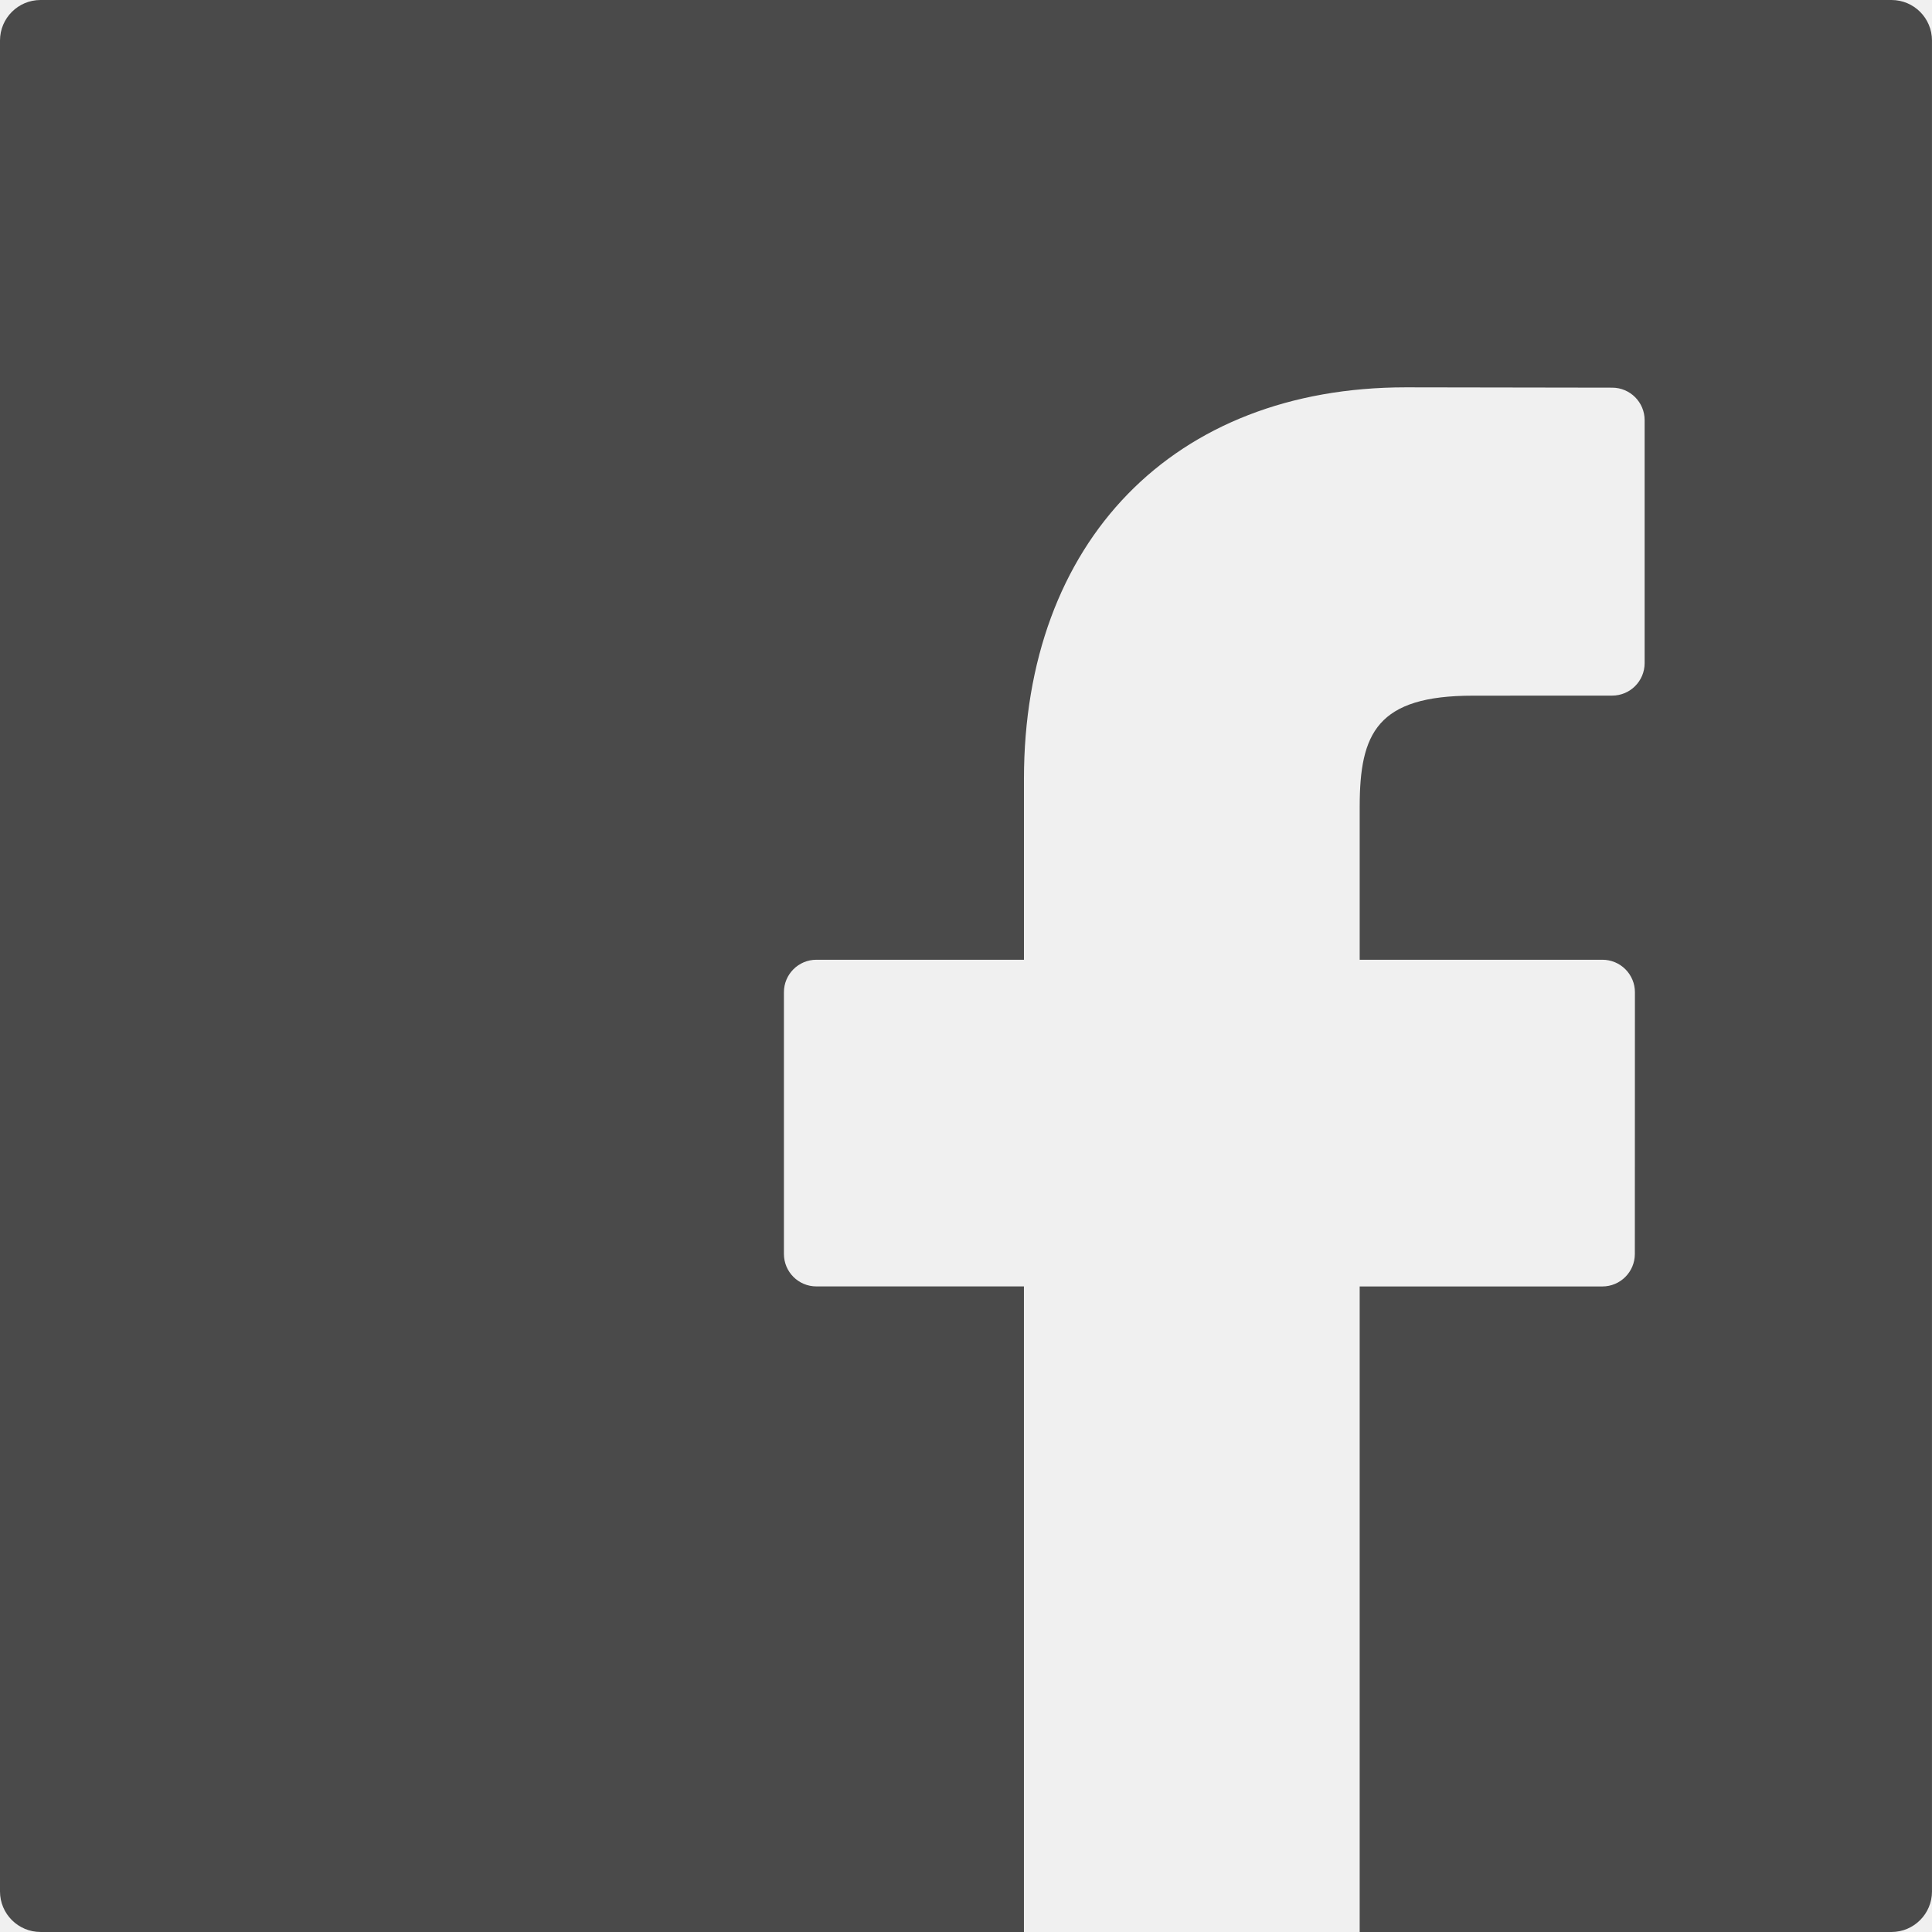
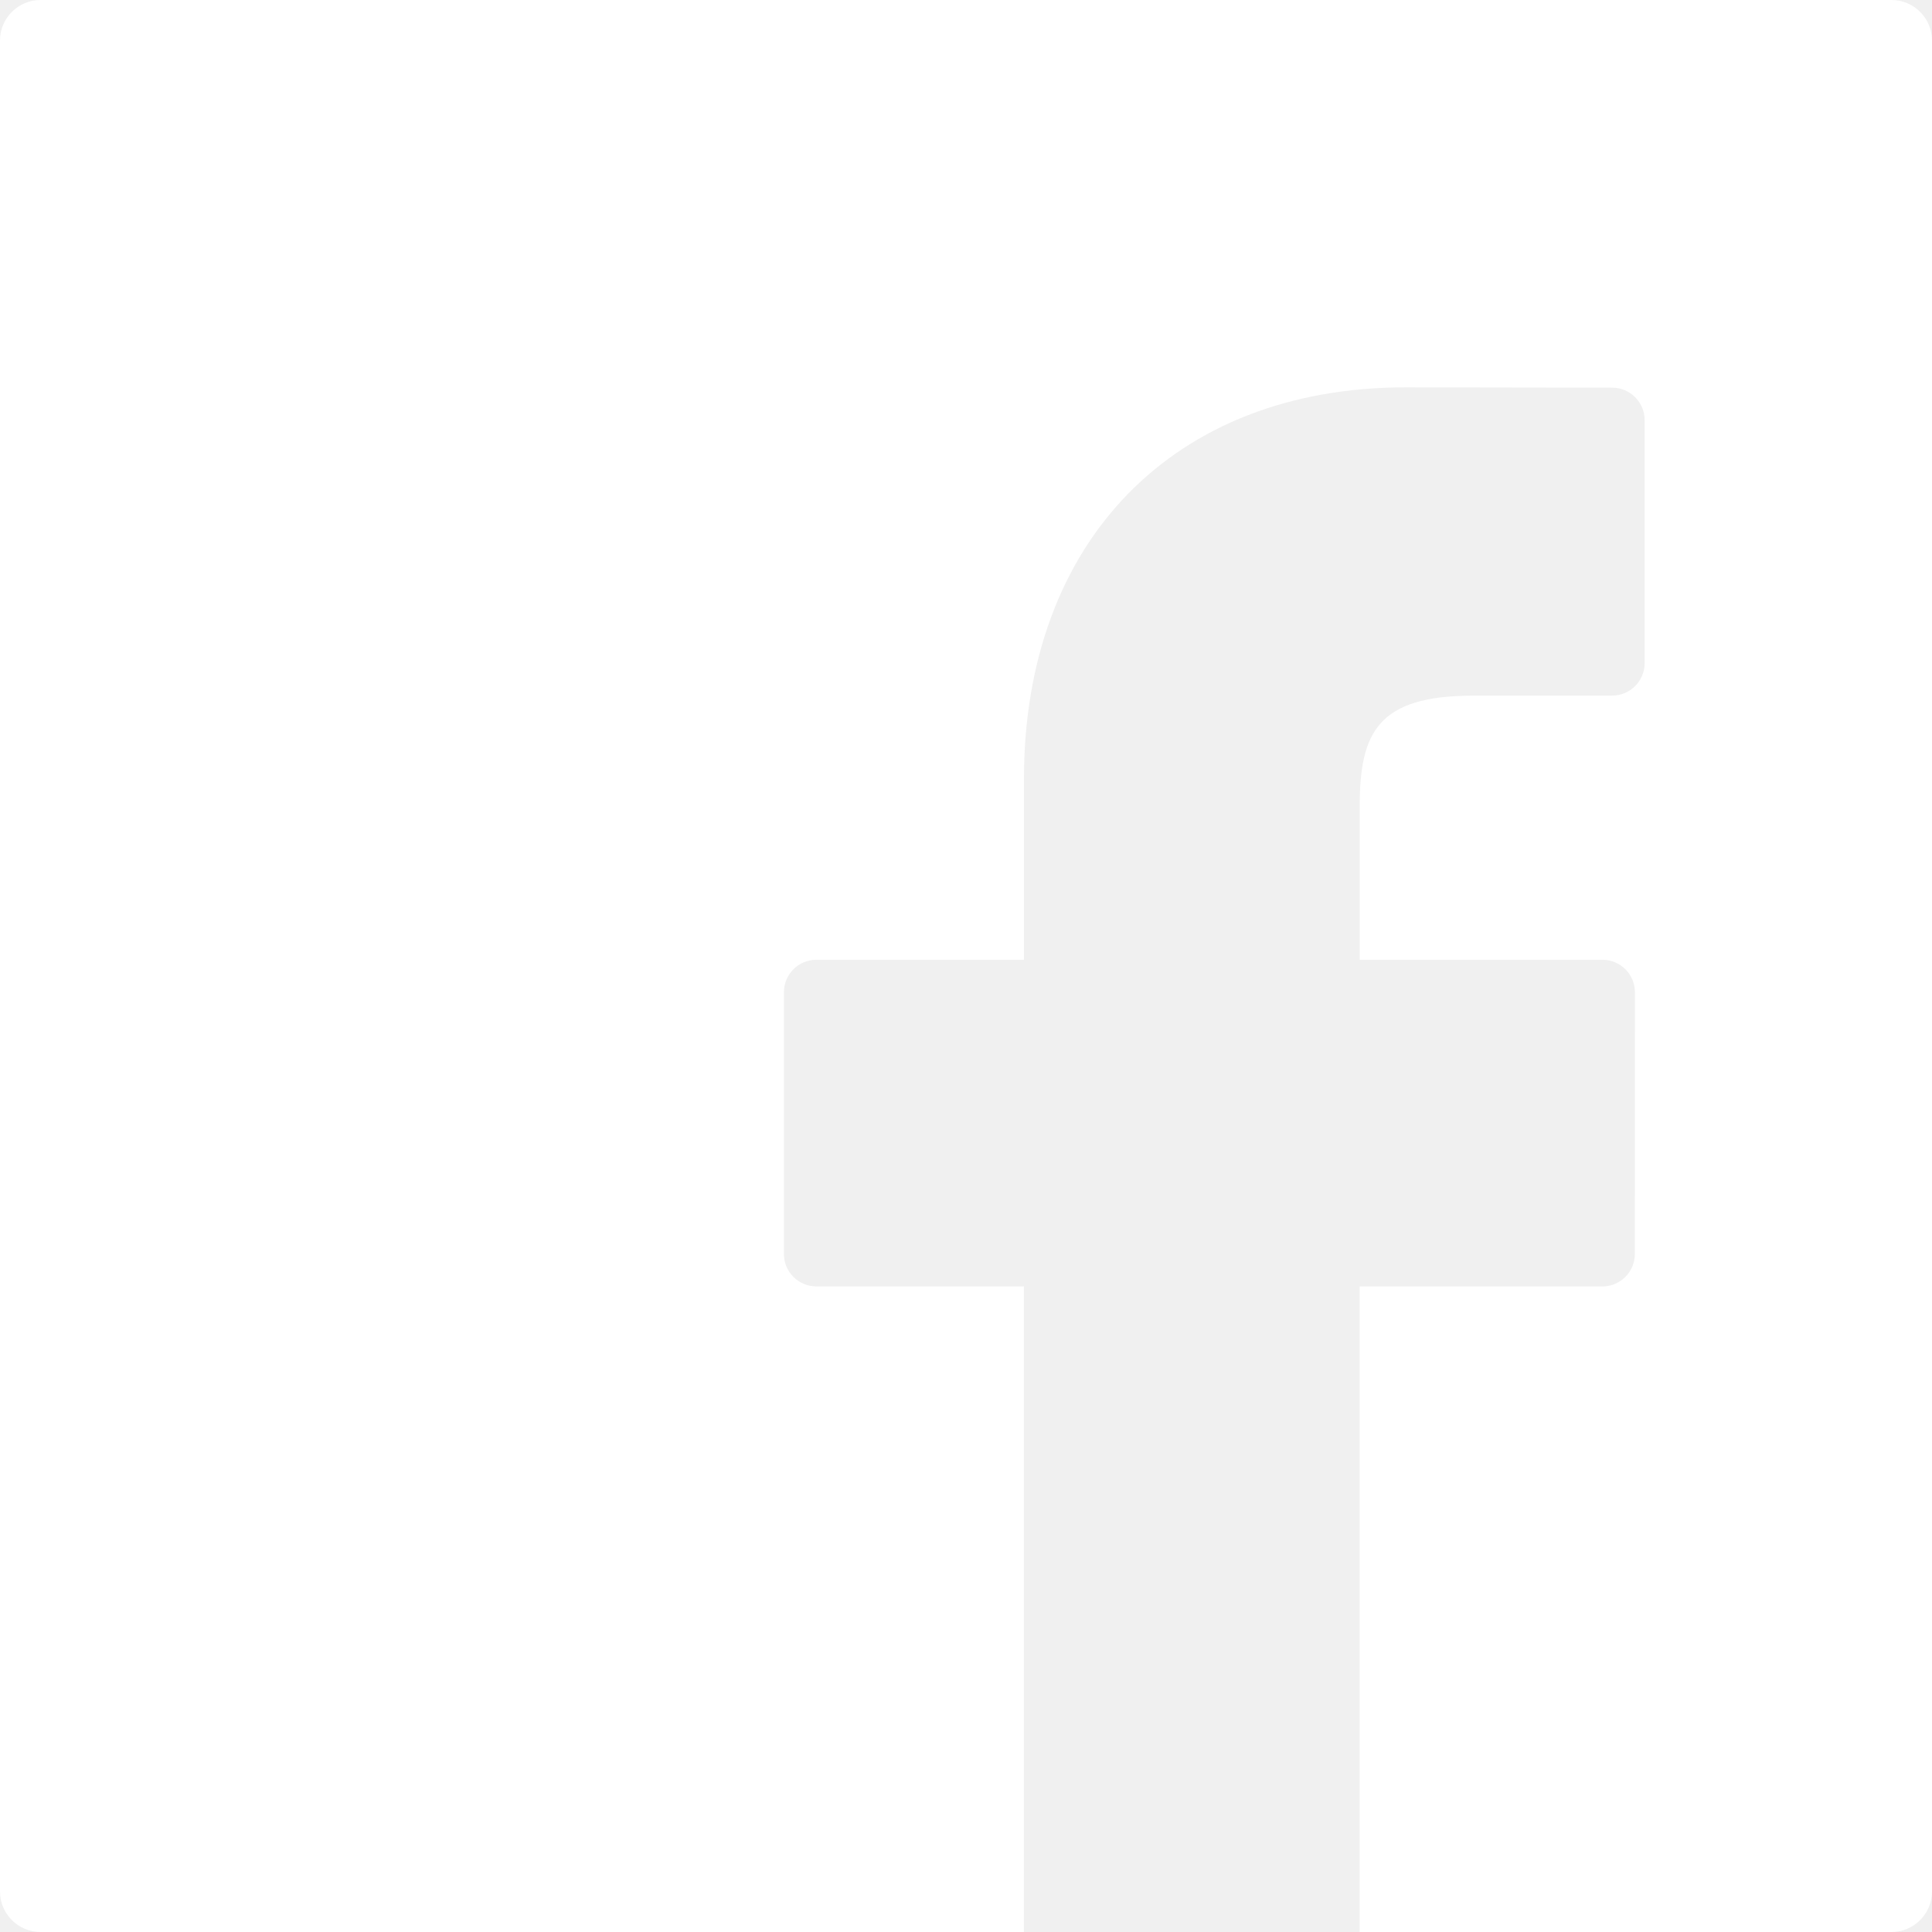
<svg xmlns="http://www.w3.org/2000/svg" version="1.1" id="Capa_1" x="0px" y="0px" width="512px" height="512px" viewBox="0 0 95.333 95.333" style="enable-background:new 0 0 95.333 95.333;" xml:space="preserve">
  <g>
-     <path d="M93.333,0H2C0.896,0,0,0.896,0,2v91.332c0,1.104,0.896,2,2,2h48.525V63.477H40.284c-0.885,0-1.602-0.717-1.602-1.602   V48.961c0-0.885,0.717-1.603,1.602-1.603h10.242v-8.913c0-11.744,7.395-19.332,18.839-19.332l10.188,0.016   c0.883,0.001,1.6,0.718,1.6,1.602v11.991c0,0.885-0.717,1.602-1.602,1.602l-6.863,0.003c-4.729,0-5.595,1.844-5.595,5.475v7.556   h11.979c0.425,0,0.832,0.169,1.133,0.47c0.3,0.301,0.469,0.708,0.469,1.133L80.67,61.876c0,0.885-0.717,1.603-1.602,1.603H67.092   v31.854h26.24c1.104,0,2-0.896,2-2V2C95.333,0.895,94.438,0,93.333,0z" fill="#4a4a4a" />
+     <path d="M93.333,0H2C0.896,0,0,0.896,0,2v91.332c0,1.104,0.896,2,2,2h48.525V63.477H40.284c-0.885,0-1.602-0.717-1.602-1.602   V48.961c0-0.885,0.717-1.603,1.602-1.603h10.242v-8.913c0-11.744,7.395-19.332,18.839-19.332l10.188,0.016   c0.883,0.001,1.6,0.718,1.6,1.602v11.991c0,0.885-0.717,1.602-1.602,1.602l-6.863,0.003c-4.729,0-5.595,1.844-5.595,5.475v7.556   h11.979c0.425,0,0.832,0.169,1.133,0.47c0.3,0.301,0.469,0.708,0.469,1.133L80.67,61.876c0,0.885-0.717,1.603-1.602,1.603H67.092   v31.854h26.24c1.104,0,2-0.896,2-2V2C95.333,0.895,94.438,0,93.333,0z" fill="#fff" />
  </g>
  <g>
</g>
  <g>
</g>
  <g>
</g>
  <g>
</g>
  <g>
</g>
  <g>
</g>
  <g>
</g>
  <g>
</g>
  <g>
</g>
  <g>
</g>
  <g>
</g>
  <g>
</g>
  <g>
</g>
  <g>
</g>
  <g>
</g>
</svg>
